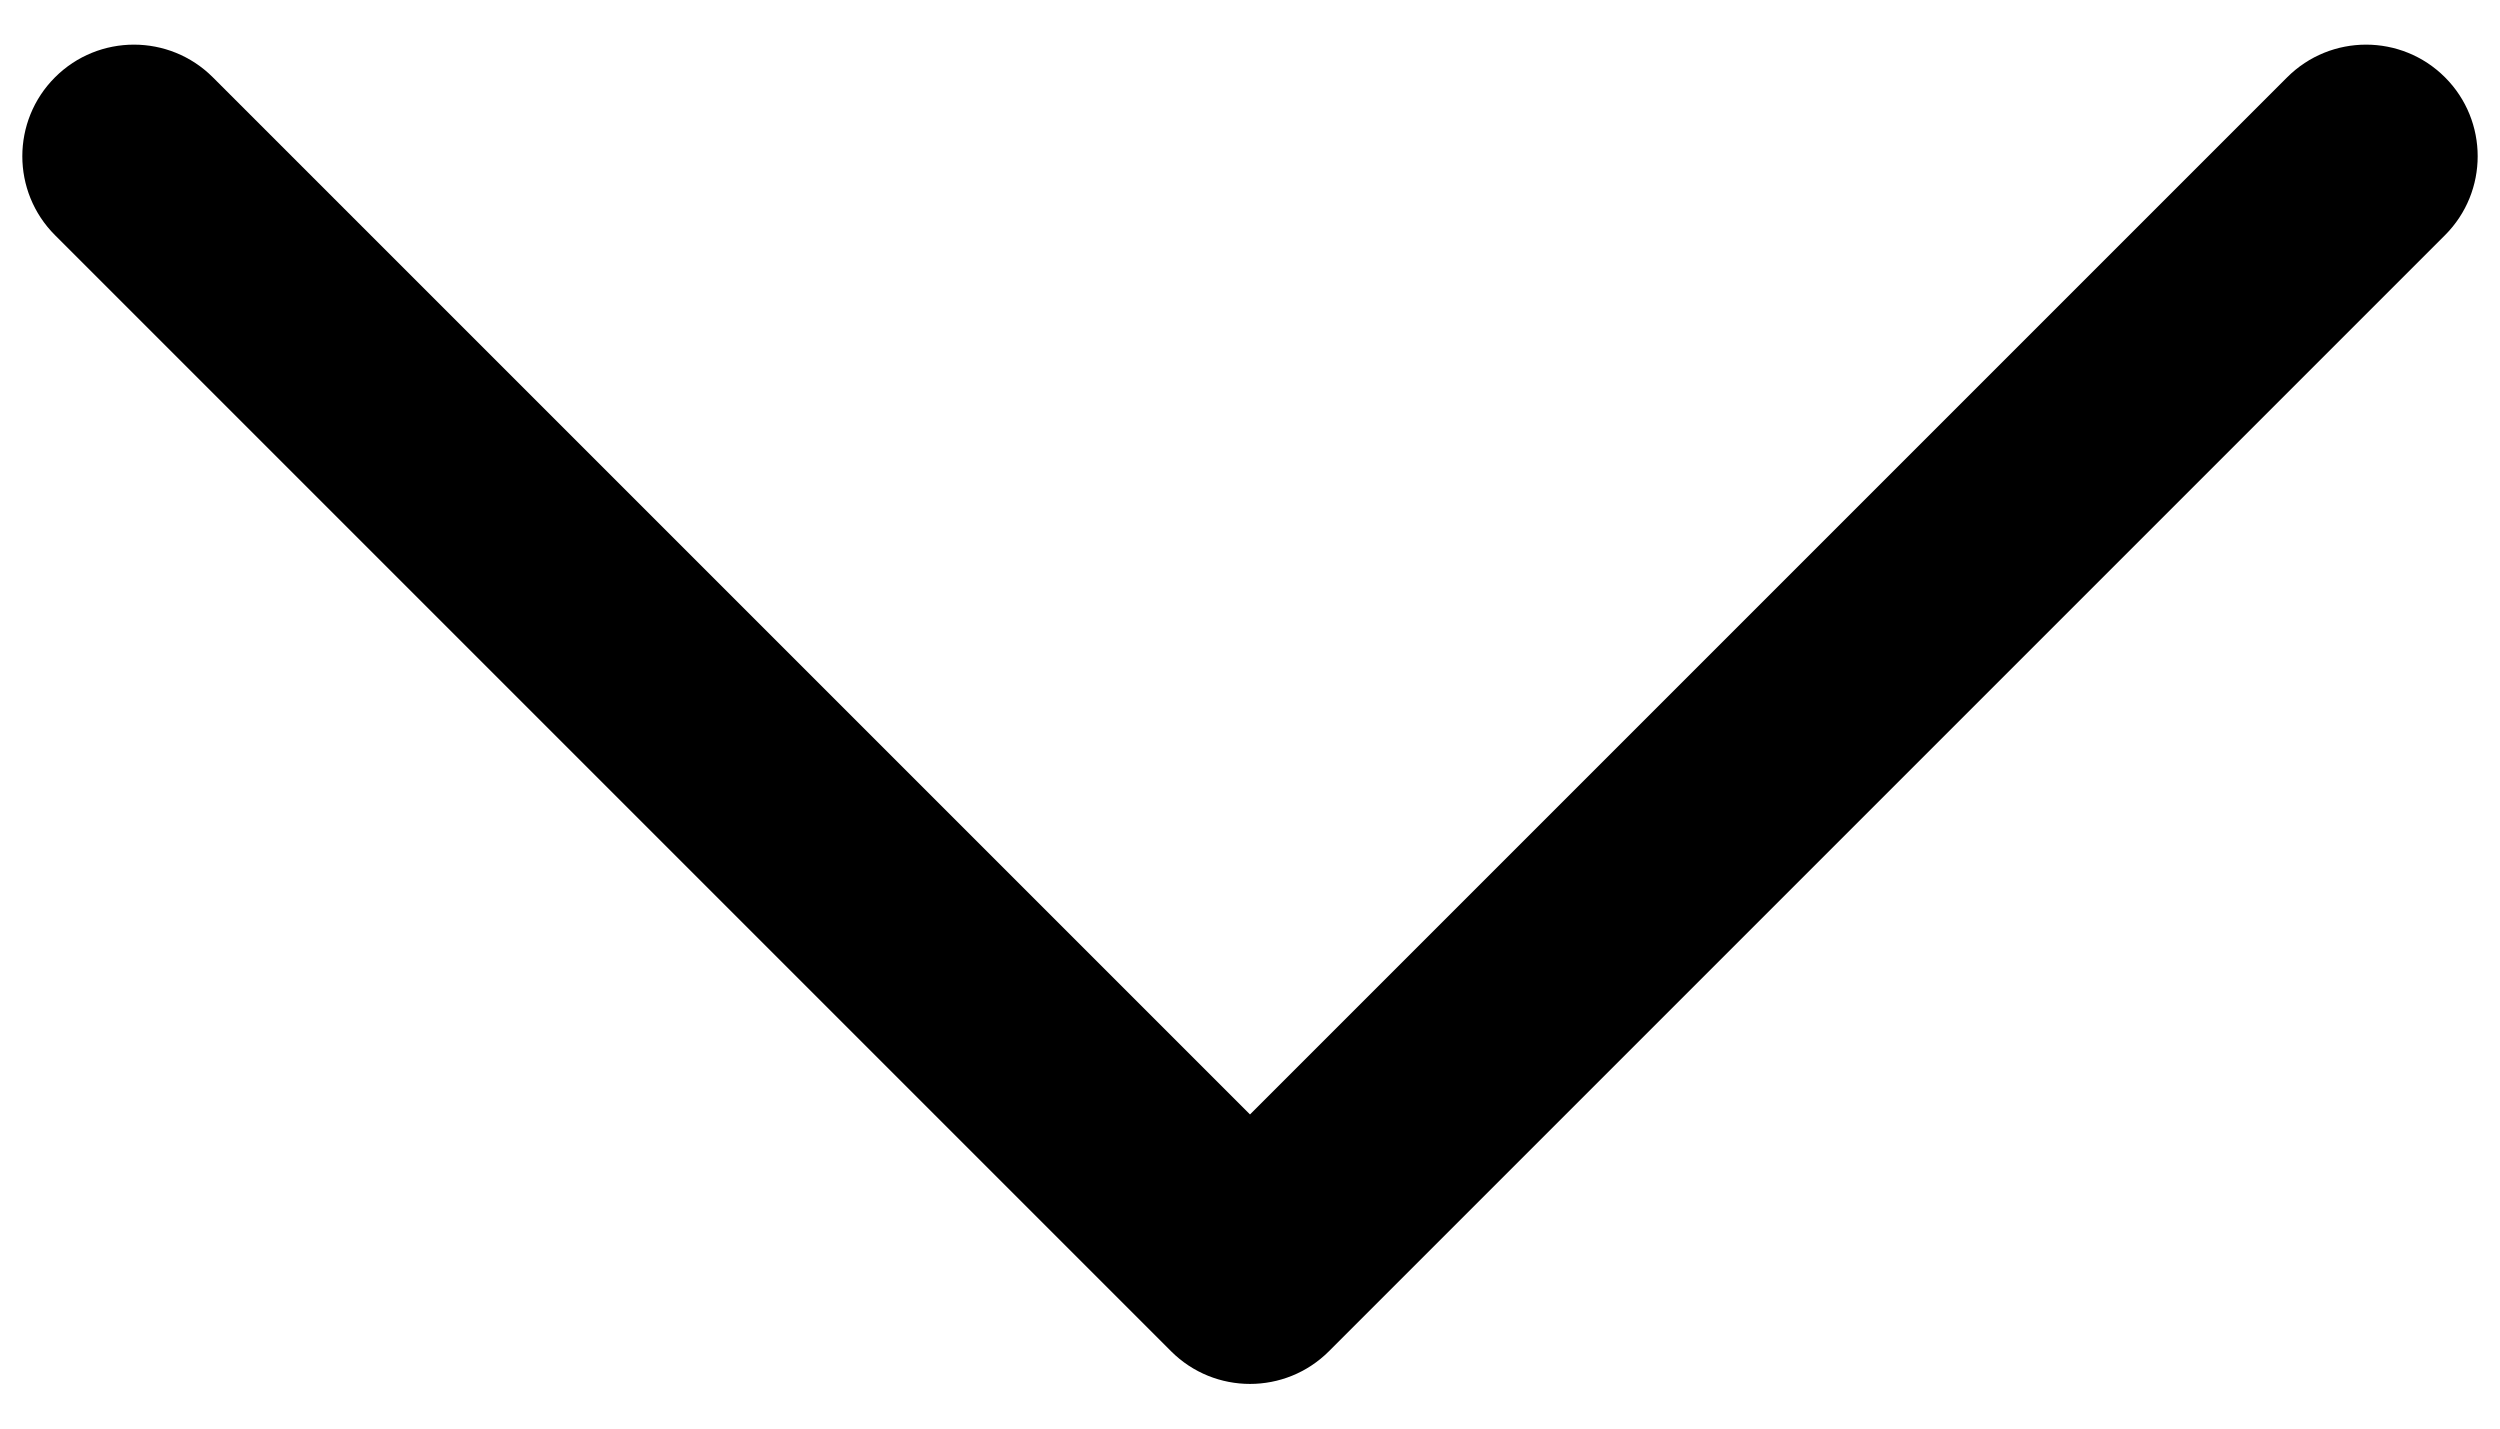
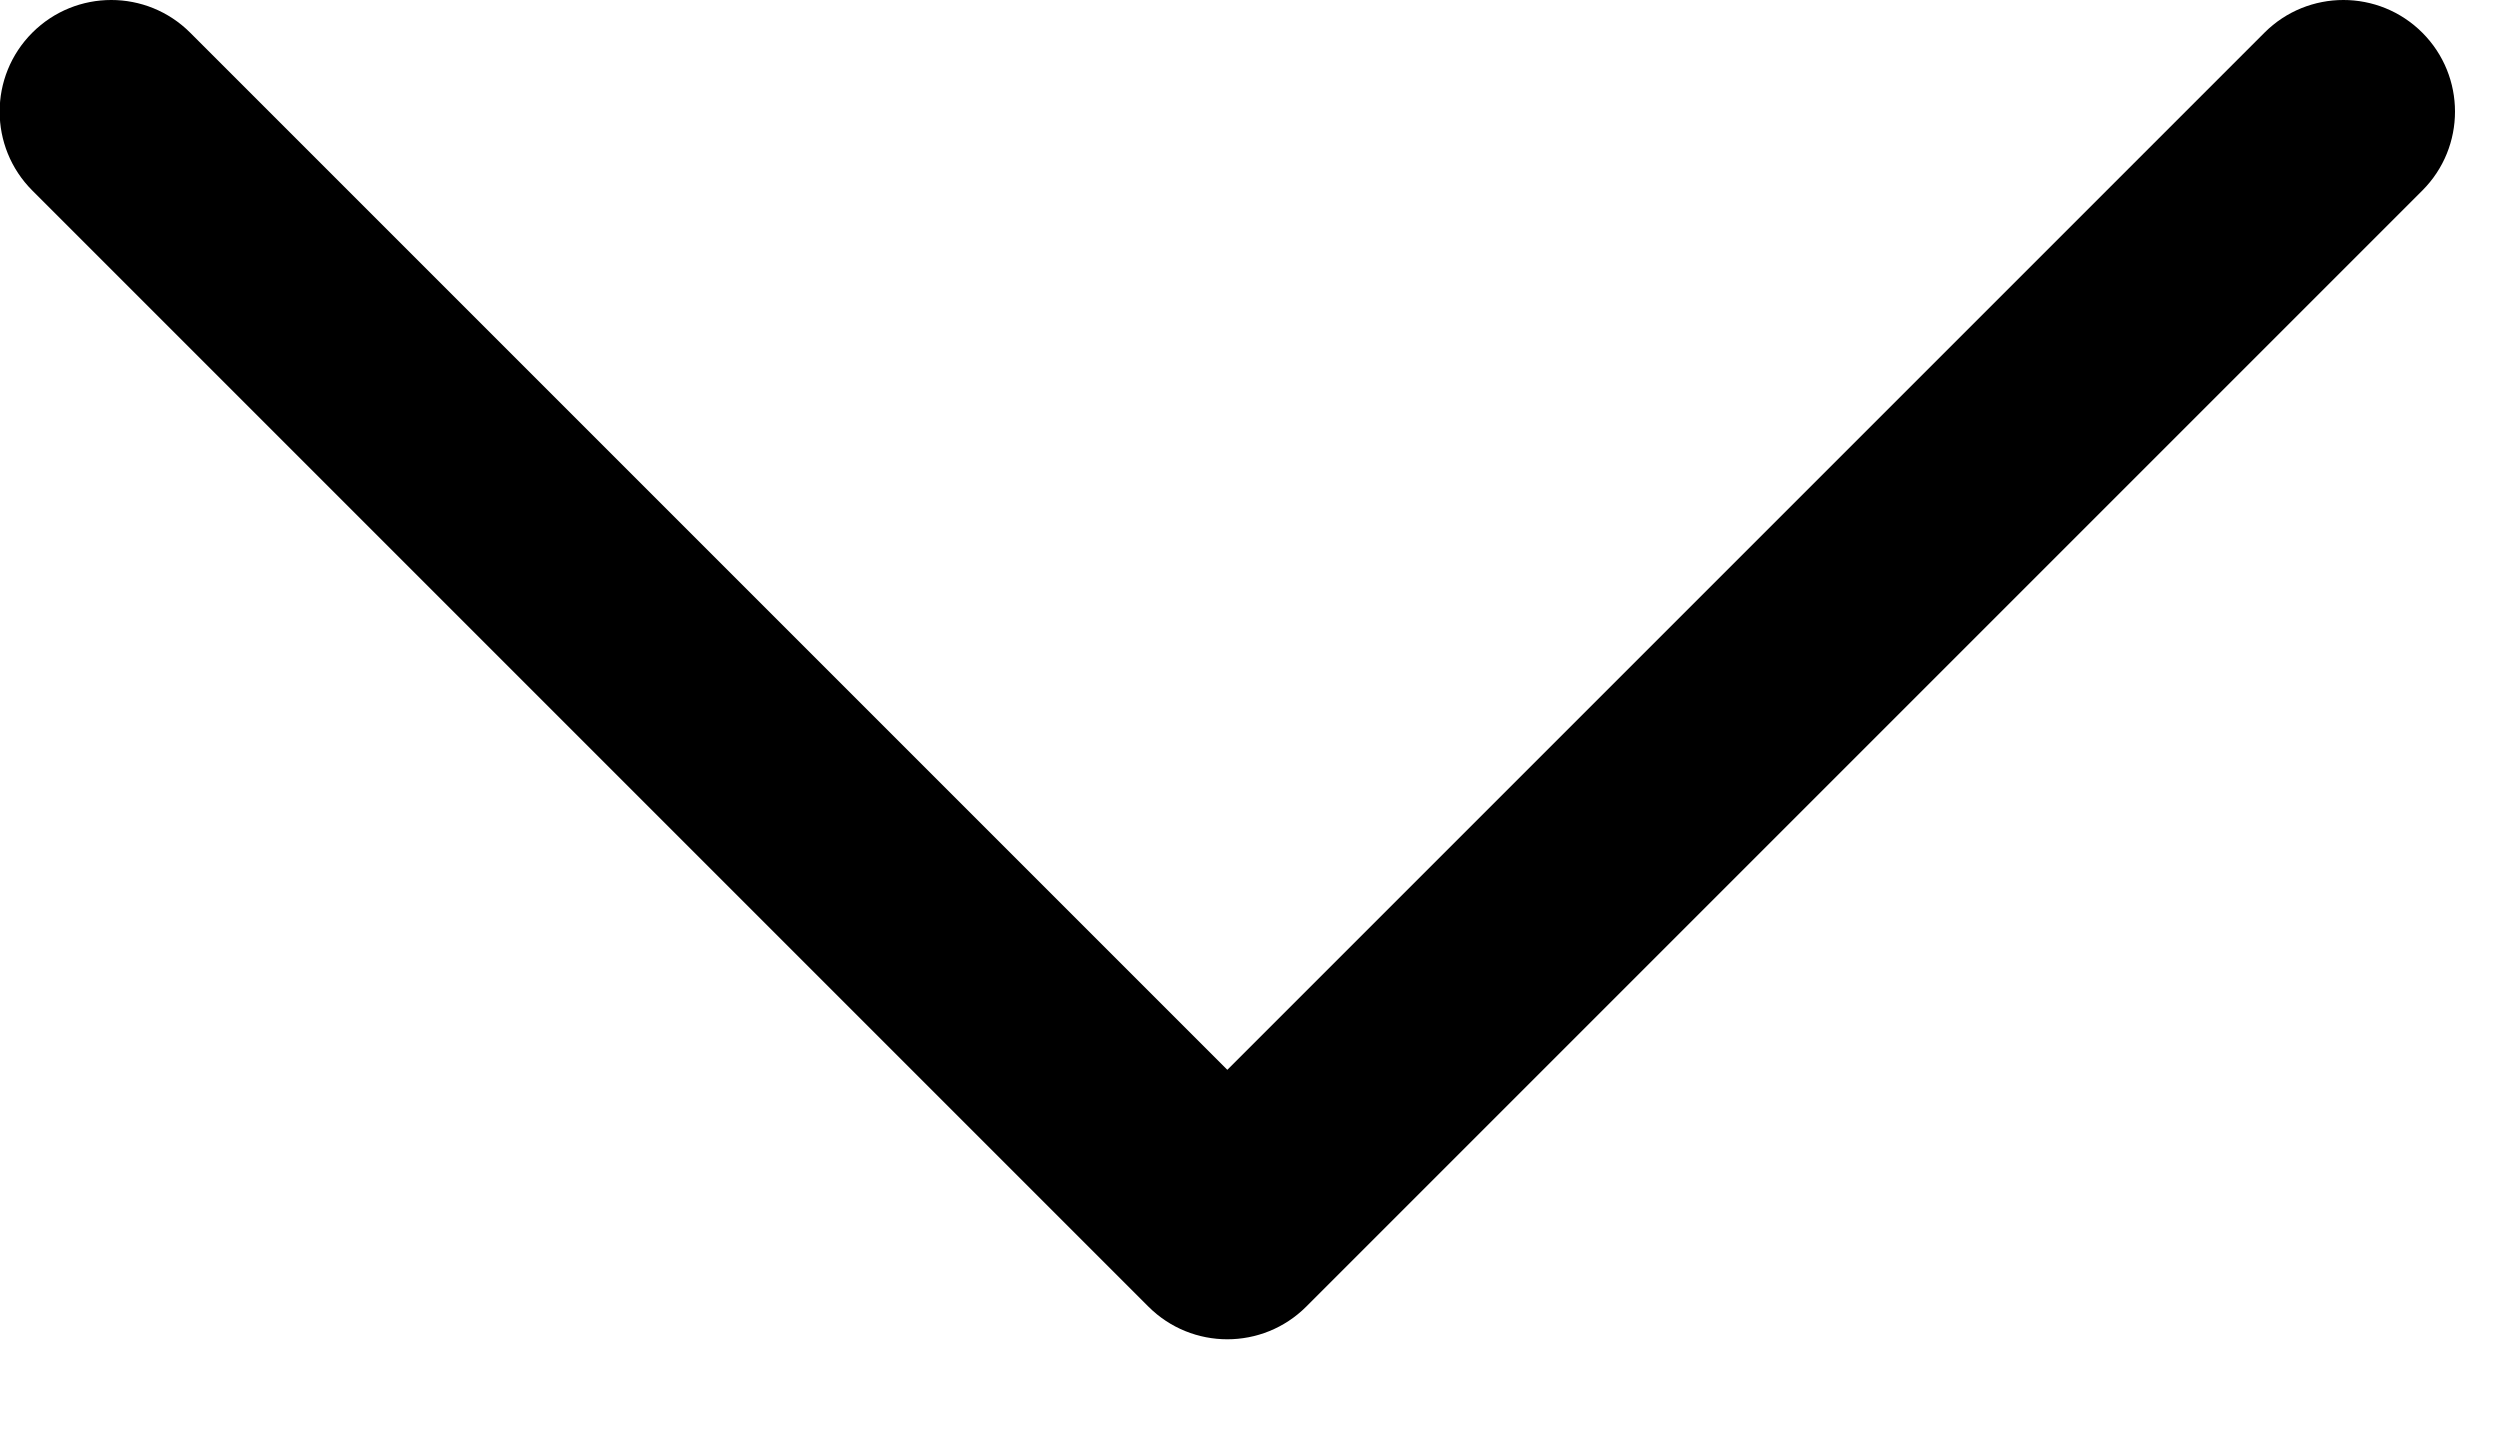
- <svg xmlns="http://www.w3.org/2000/svg" width="14" height="8" viewBox="0 0 14 8" fill="currentColor">
-   <path fill-rule="evenodd" clip-rule="evenodd" d="M7.442 7.567C7.198 7.811 6.802 7.811 6.558 7.567L0.308 1.317C0.064 1.073 0.064 0.677 0.308 0.433C0.552 0.189 0.948 0.189 1.192 0.433L7 6.241L12.808 0.433C13.052 0.189 13.448 0.189 13.692 0.433C13.936 0.677 13.936 1.073 13.692 1.317L7.442 7.567Z" />
+ <svg xmlns="http://www.w3.org/2000/svg" width="14" height="8" viewBox="0 0 14 8" fill="none">
+   <path fill-rule="evenodd" clip-rule="evenodd" d="M7.315 7.317C7.071 7.561 6.675 7.561 6.431 7.317L0.181 1.067C-0.063 0.823 -0.063 0.427 0.181 0.183C0.425 -0.061 0.821 -0.061 1.065 0.183L6.873 5.991L12.681 0.183C12.925 -0.061 13.321 -0.061 13.565 0.183C13.809 0.427 13.809 0.823 13.565 1.067L7.315 7.317Z" fill="currentColor" />
</svg>
